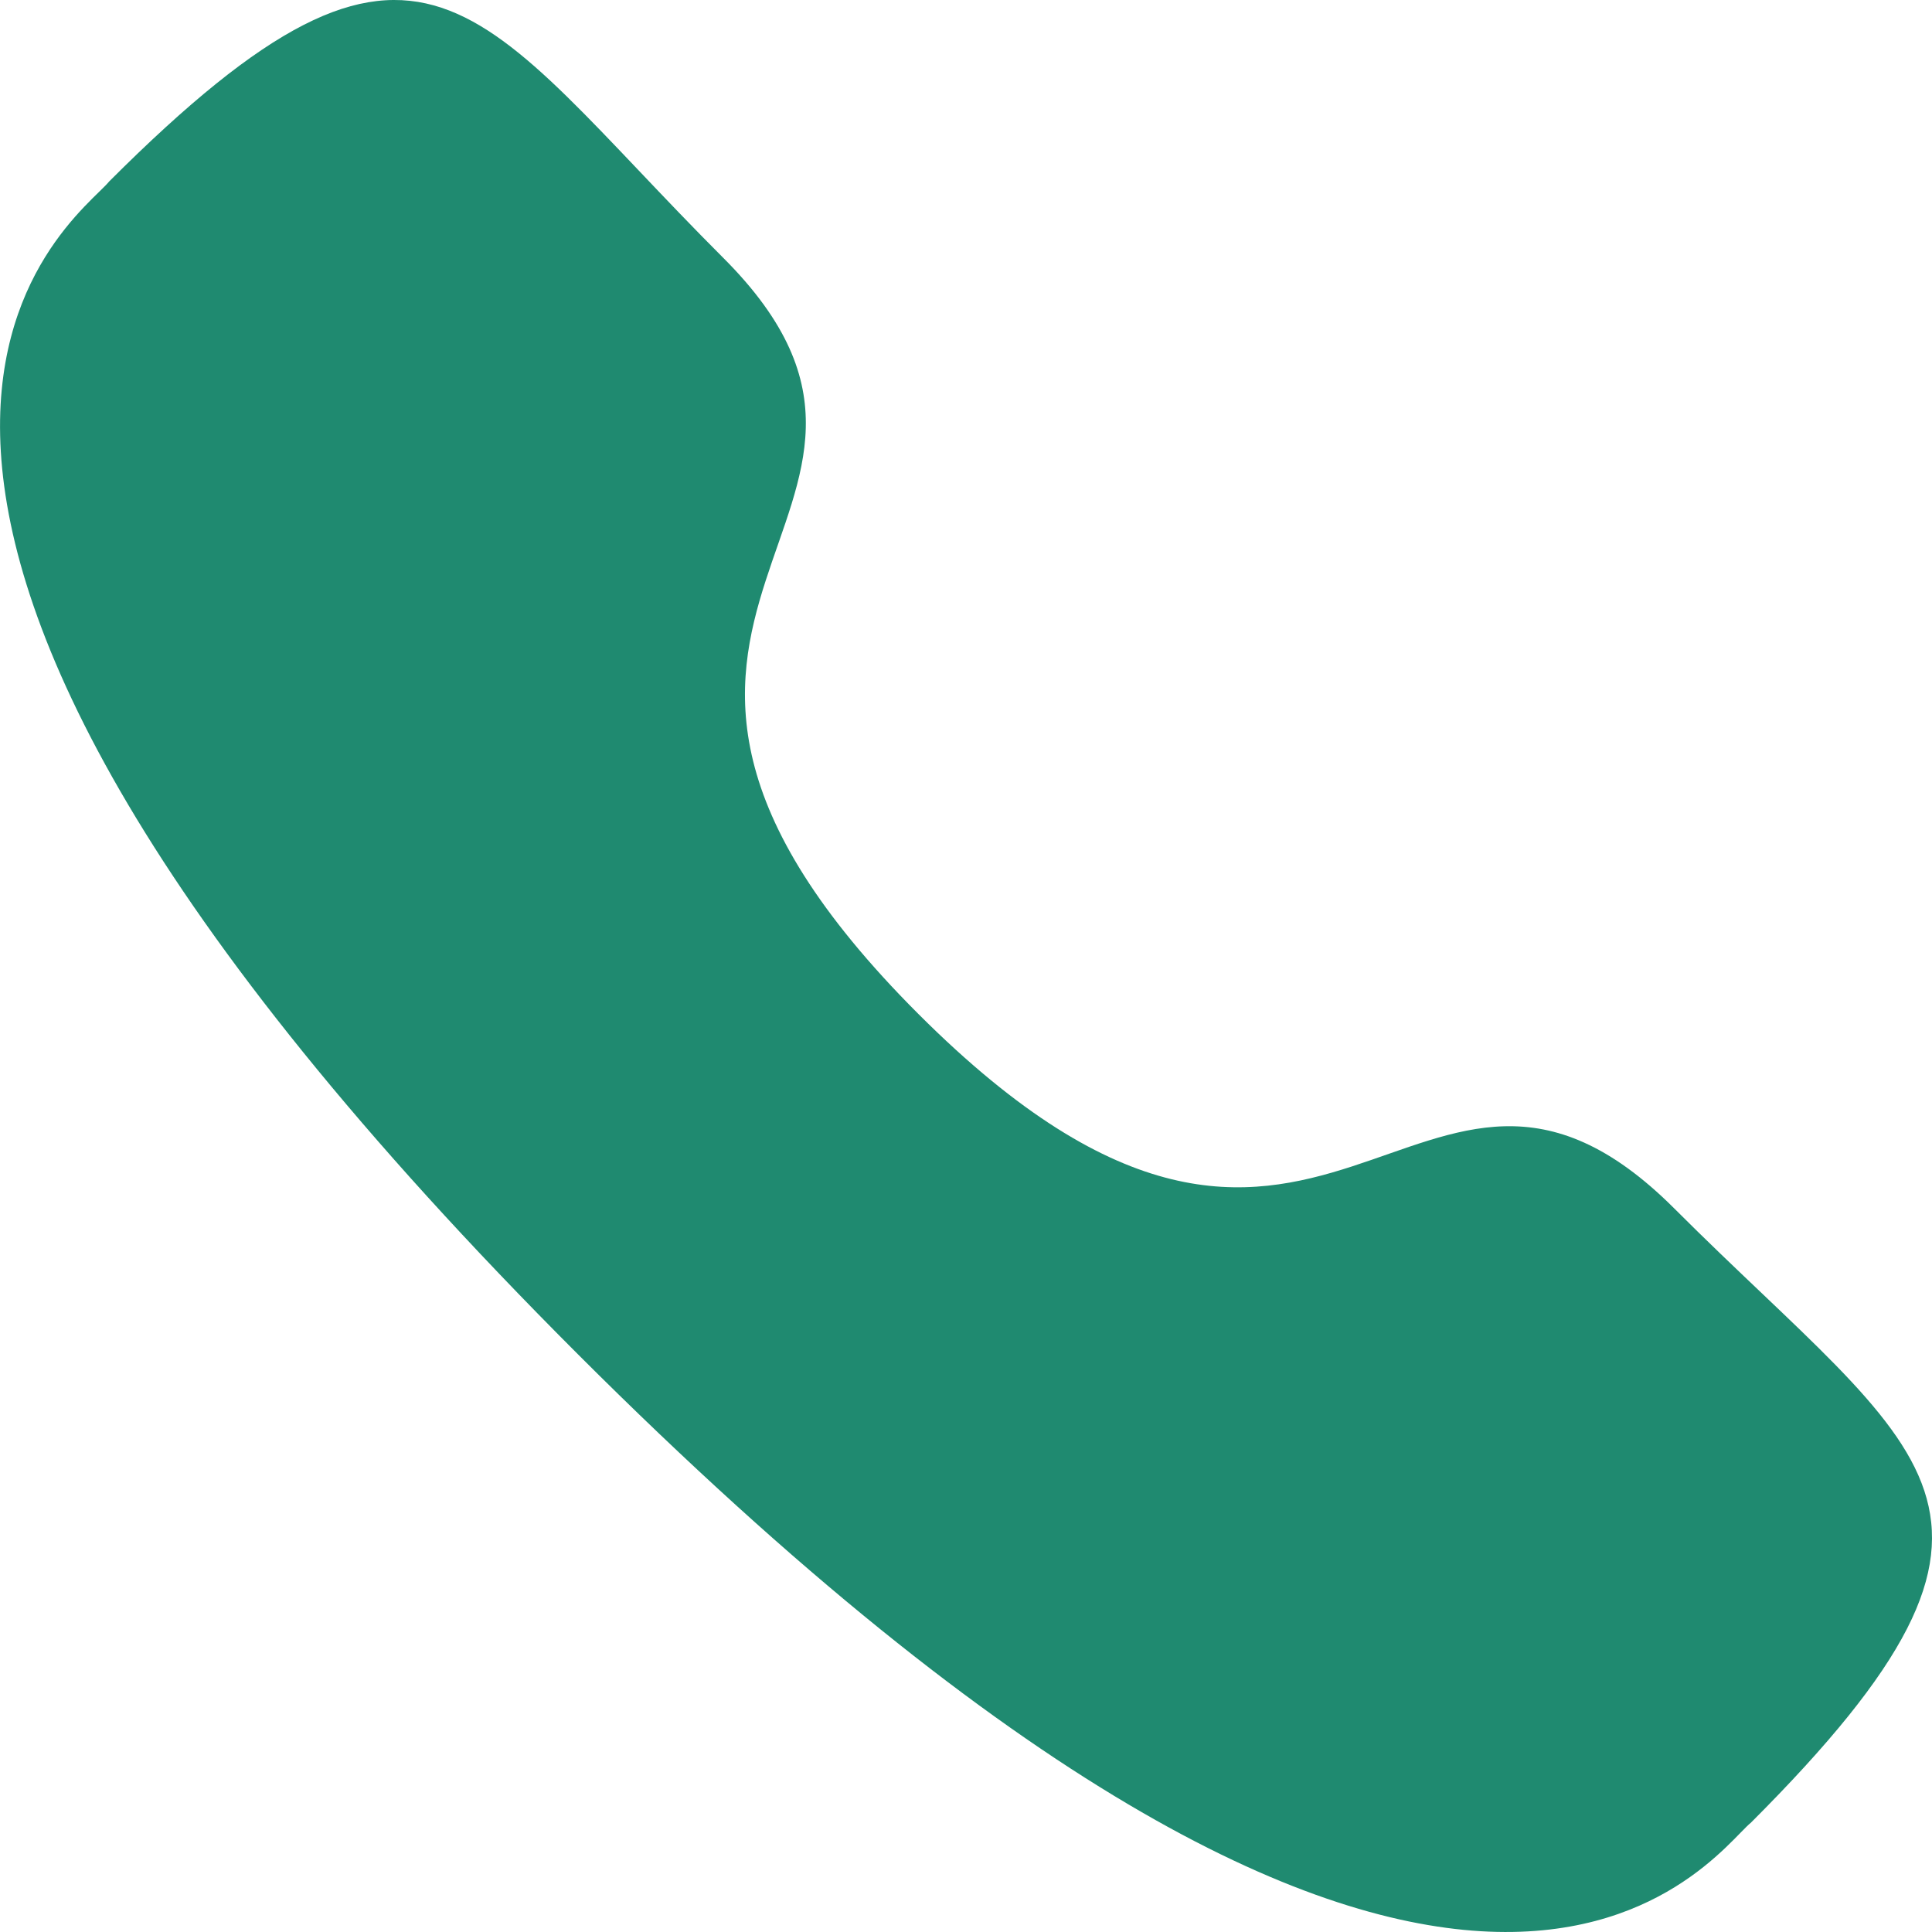
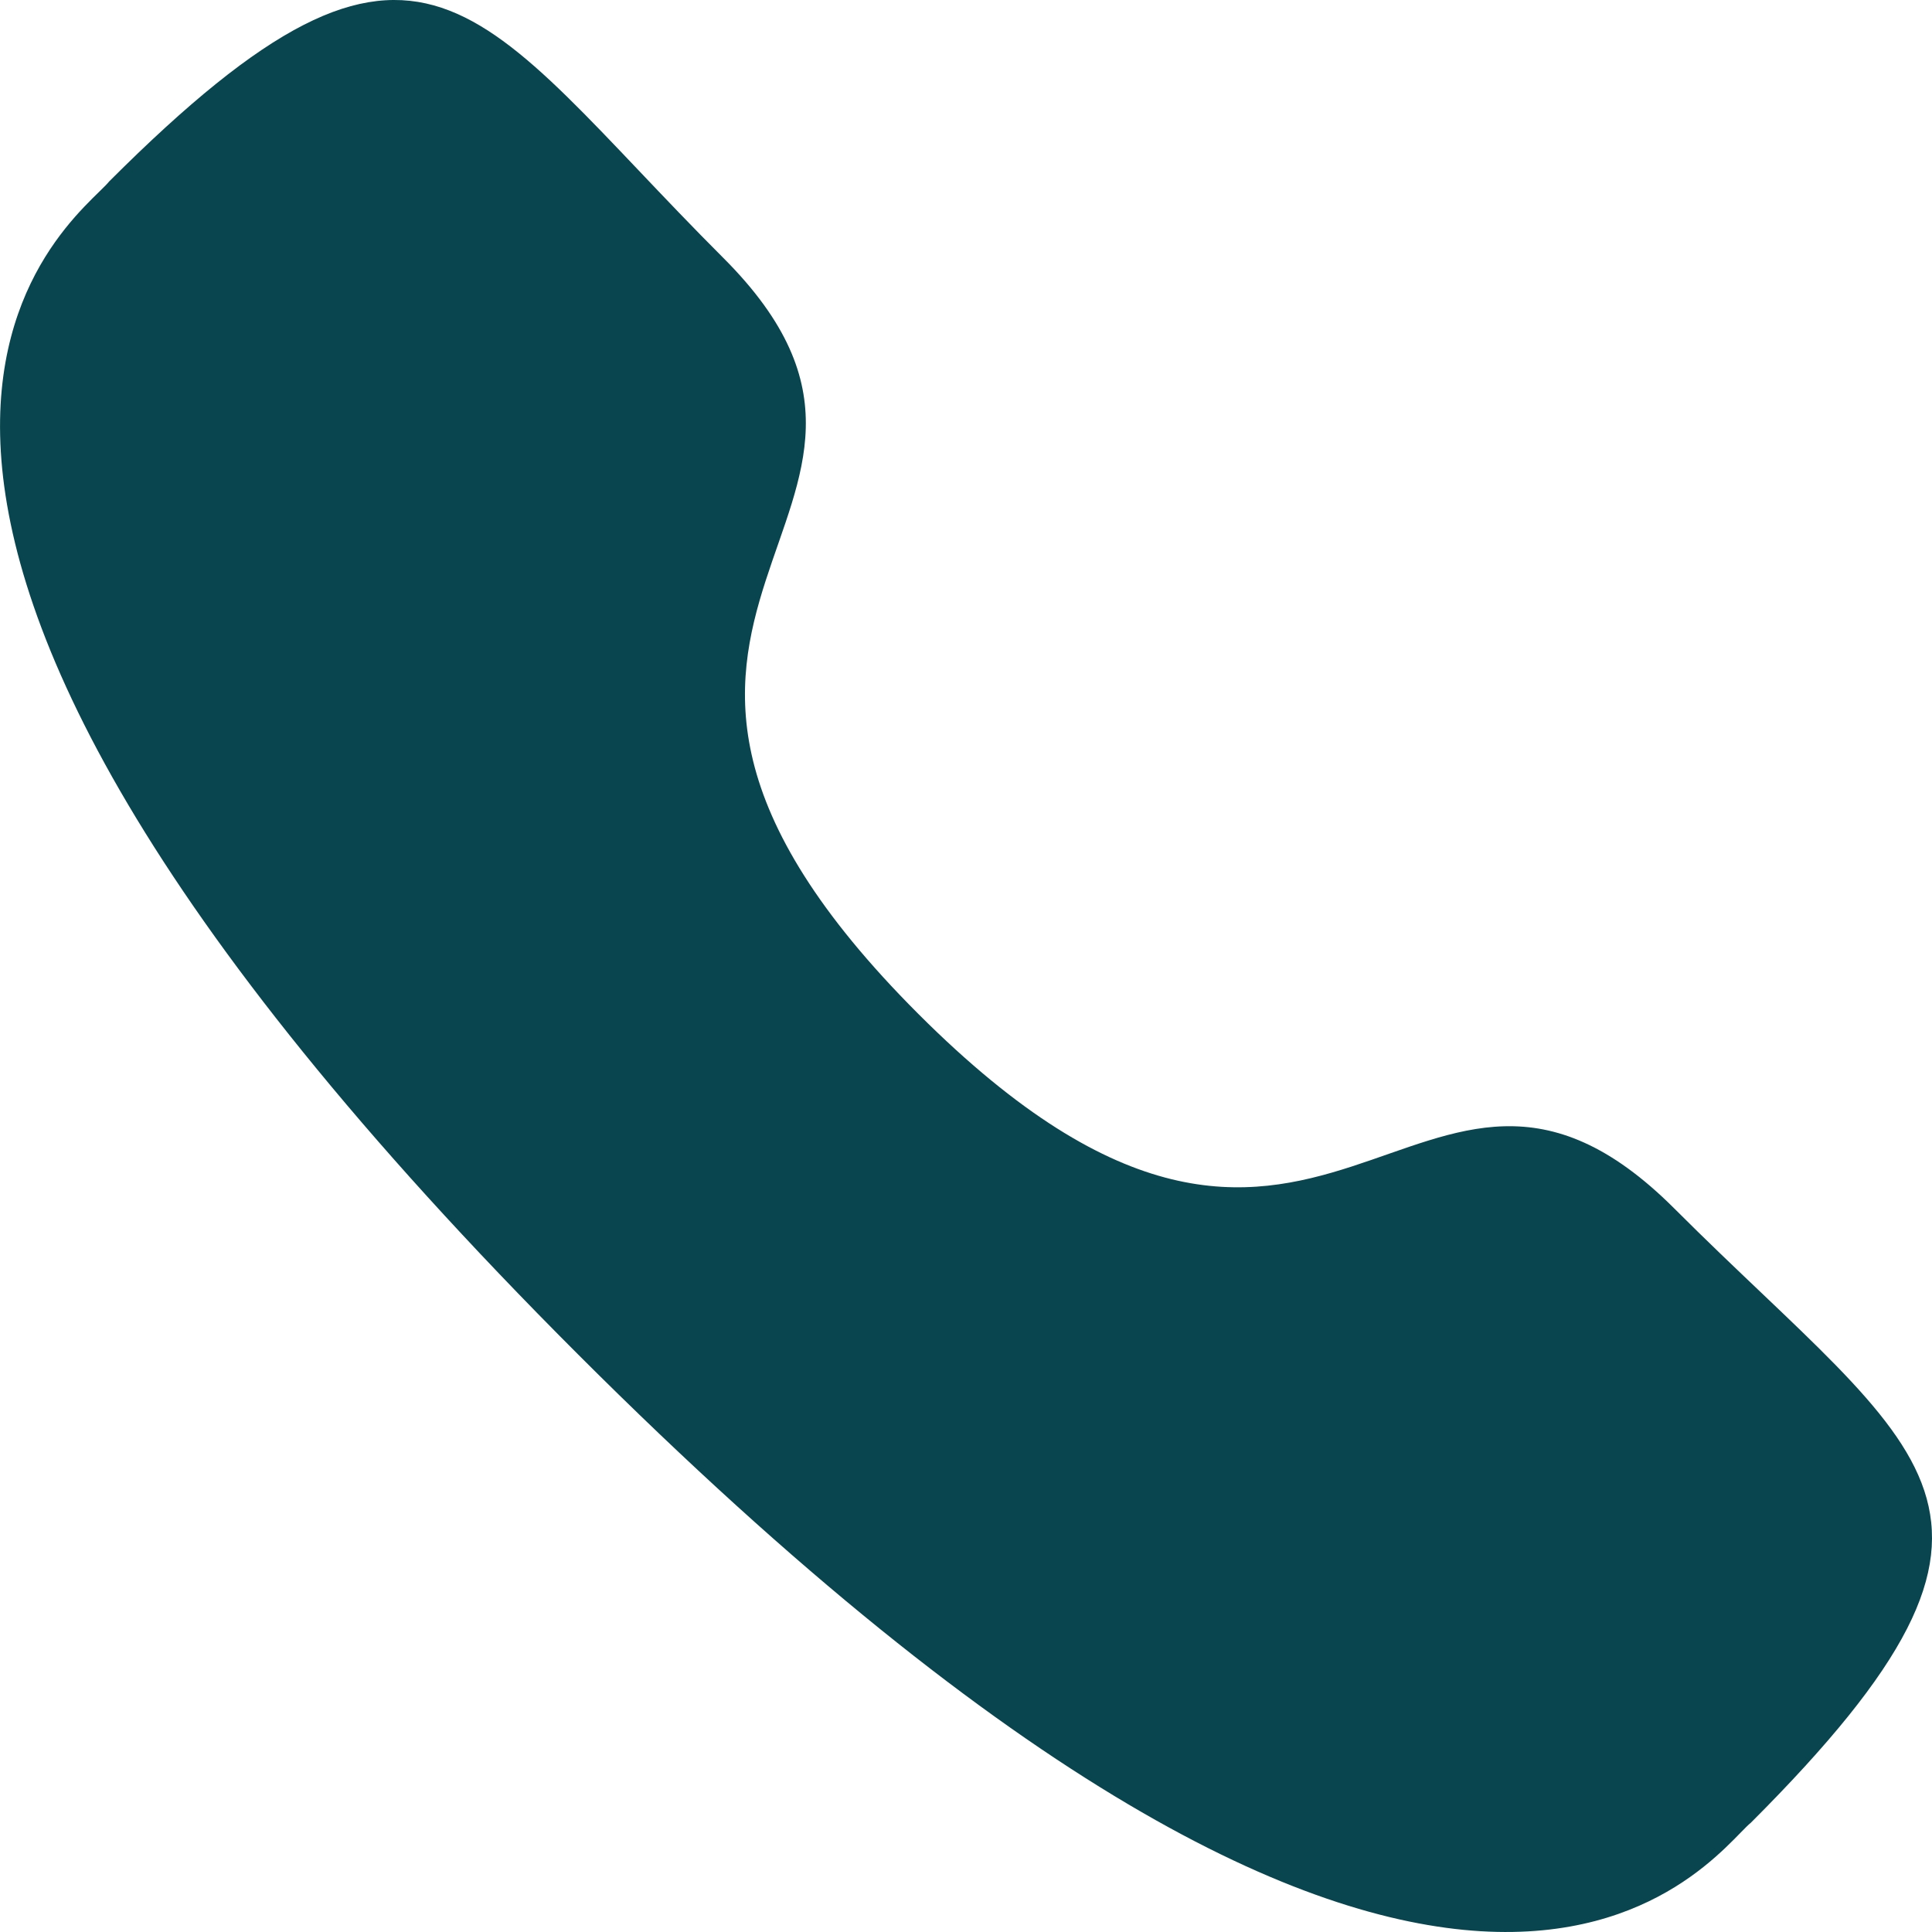
<svg xmlns="http://www.w3.org/2000/svg" width="19" height="19" viewBox="0 0 19 19" fill="none">
-   <path fill-rule="evenodd" clip-rule="evenodd" d="M9.032 9.972C13.021 13.96 13.926 9.347 16.466 11.885C18.914 14.333 20.322 14.823 17.219 17.925C16.831 18.237 14.362 21.994 5.685 13.32C-2.993 4.644 0.762 2.172 1.074 1.784C4.184 -1.326 4.666 0.089 7.114 2.537C9.654 5.077 5.043 5.984 9.032 9.972Z" fill="#1F8A70" />
+   <path fill-rule="evenodd" clip-rule="evenodd" d="M9.032 9.972C13.021 13.96 13.926 9.347 16.466 11.885C18.914 14.333 20.322 14.823 17.219 17.925C16.831 18.237 14.362 21.994 5.685 13.32C-2.993 4.644 0.762 2.172 1.074 1.784C4.184 -1.326 4.666 0.089 7.114 2.537C9.654 5.077 5.043 5.984 9.032 9.972Z" fill="#09454f" />
</svg>
